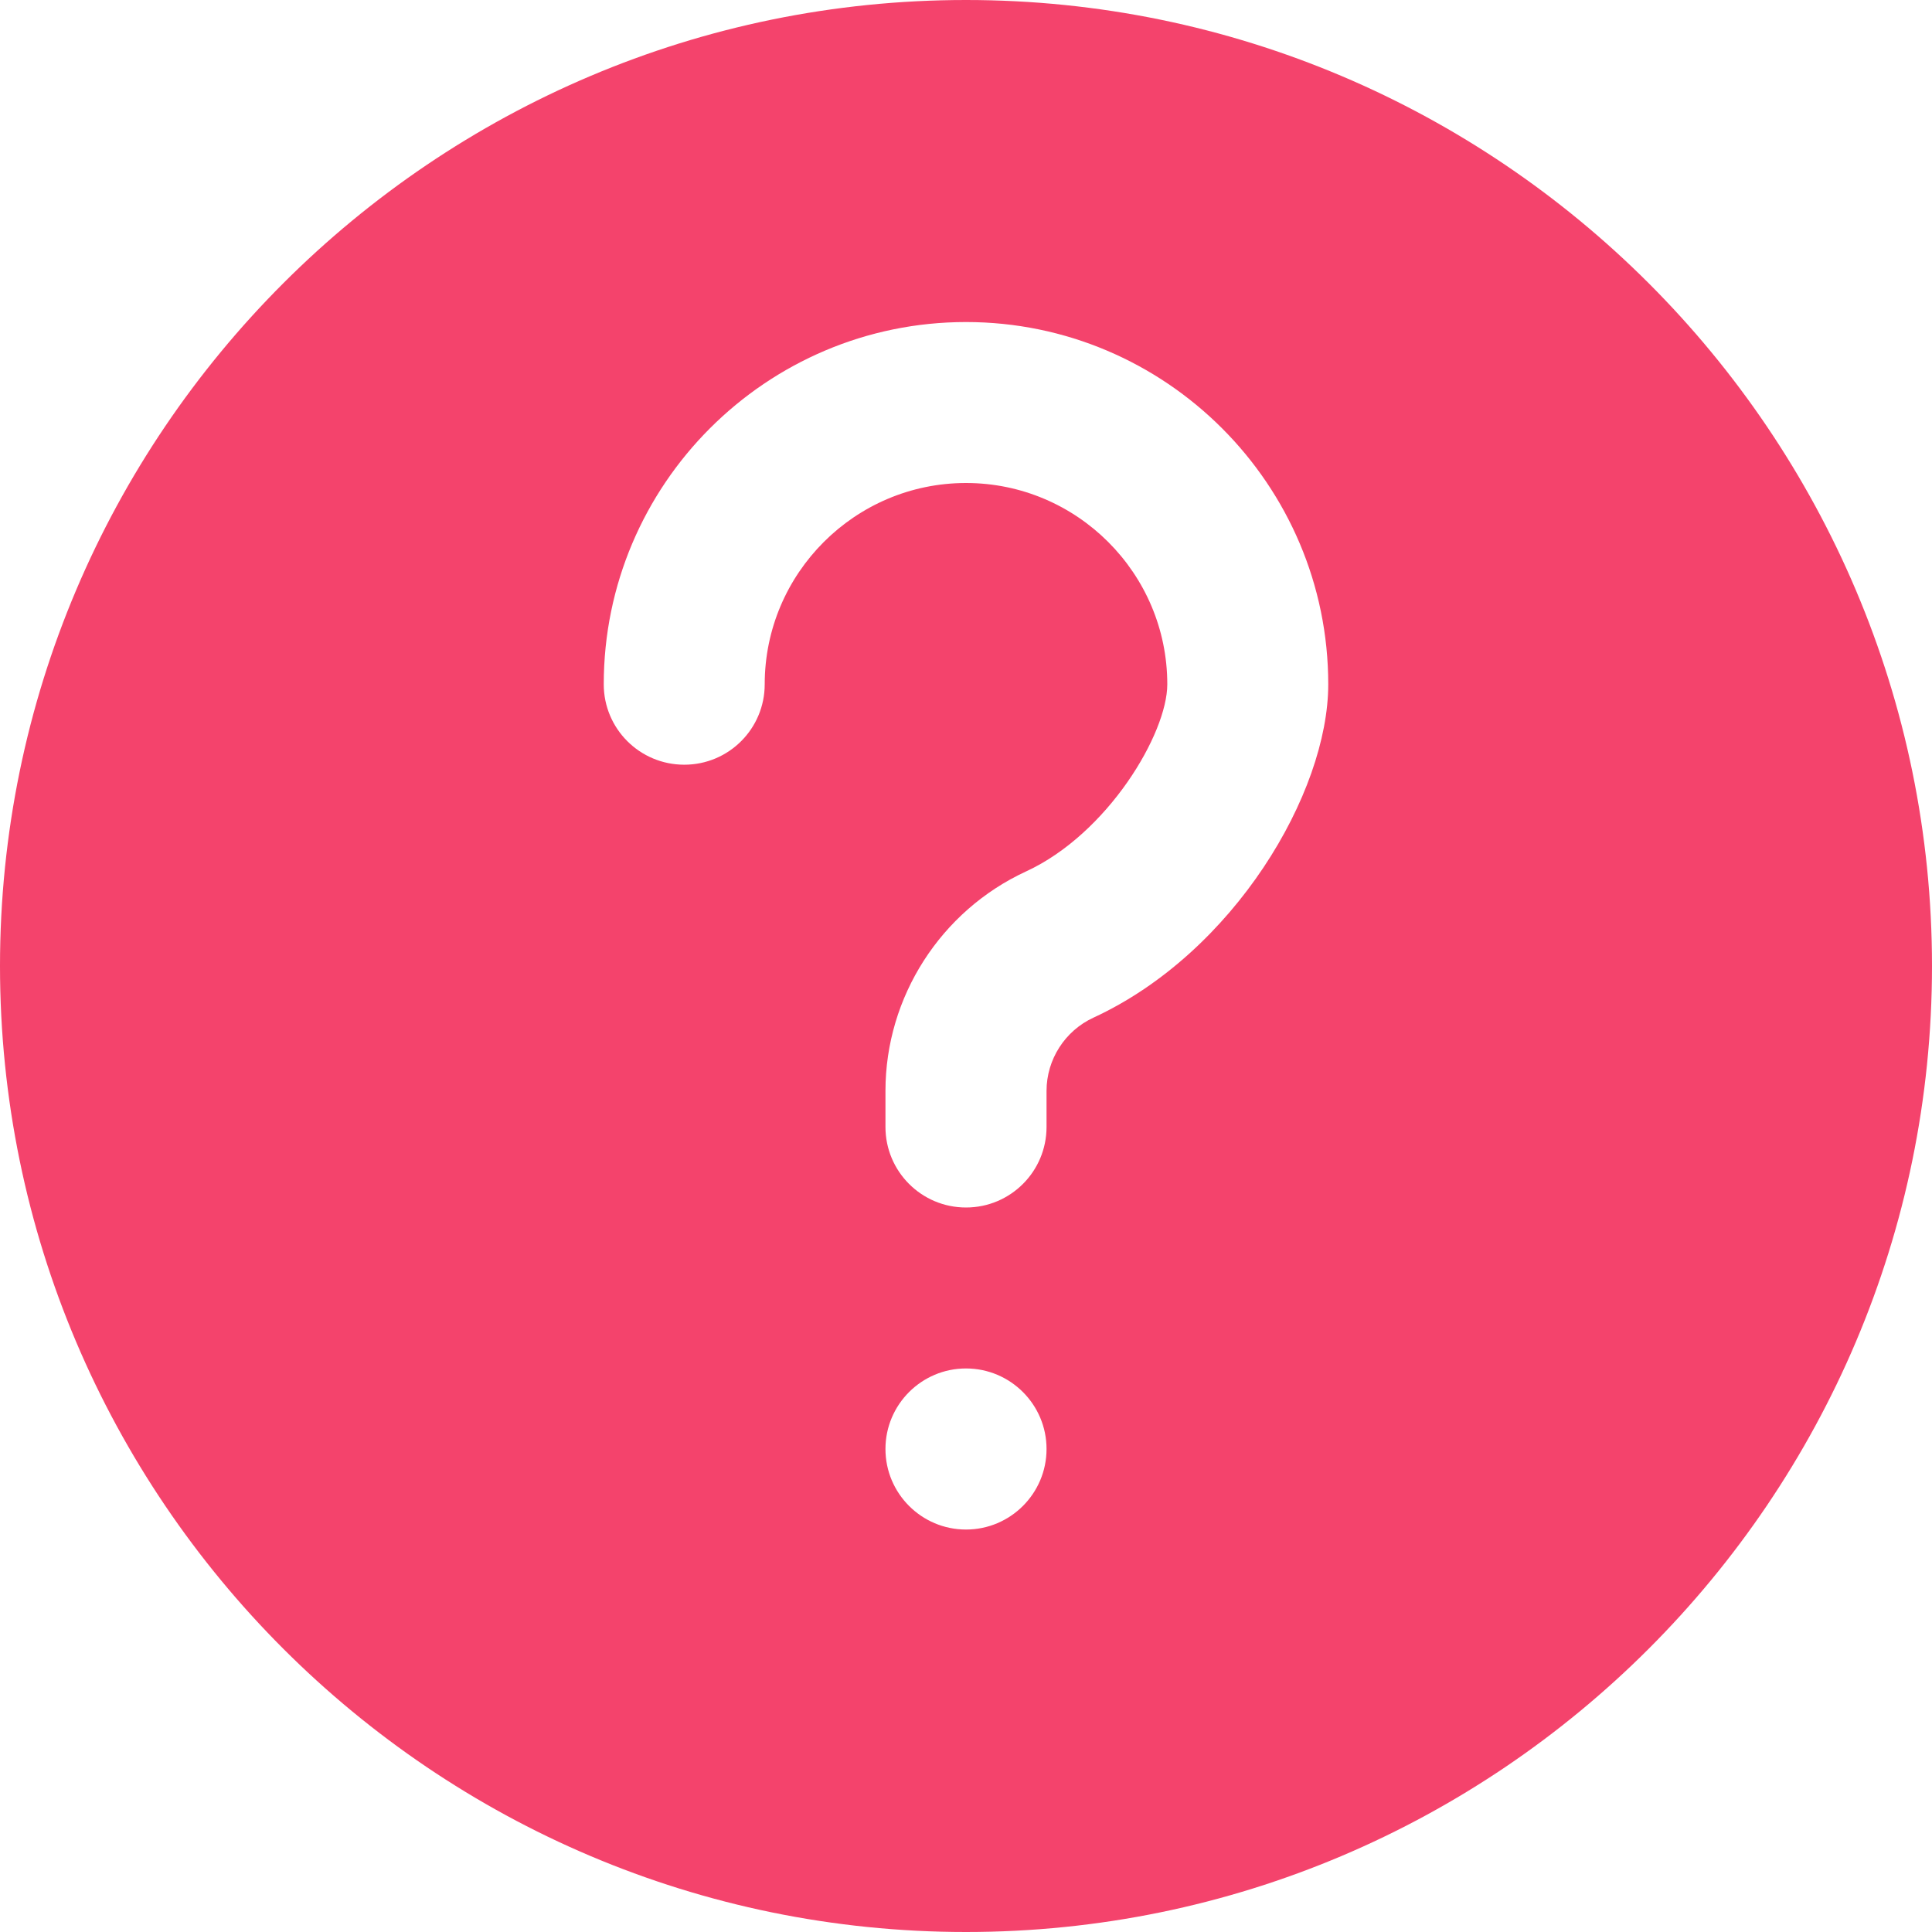
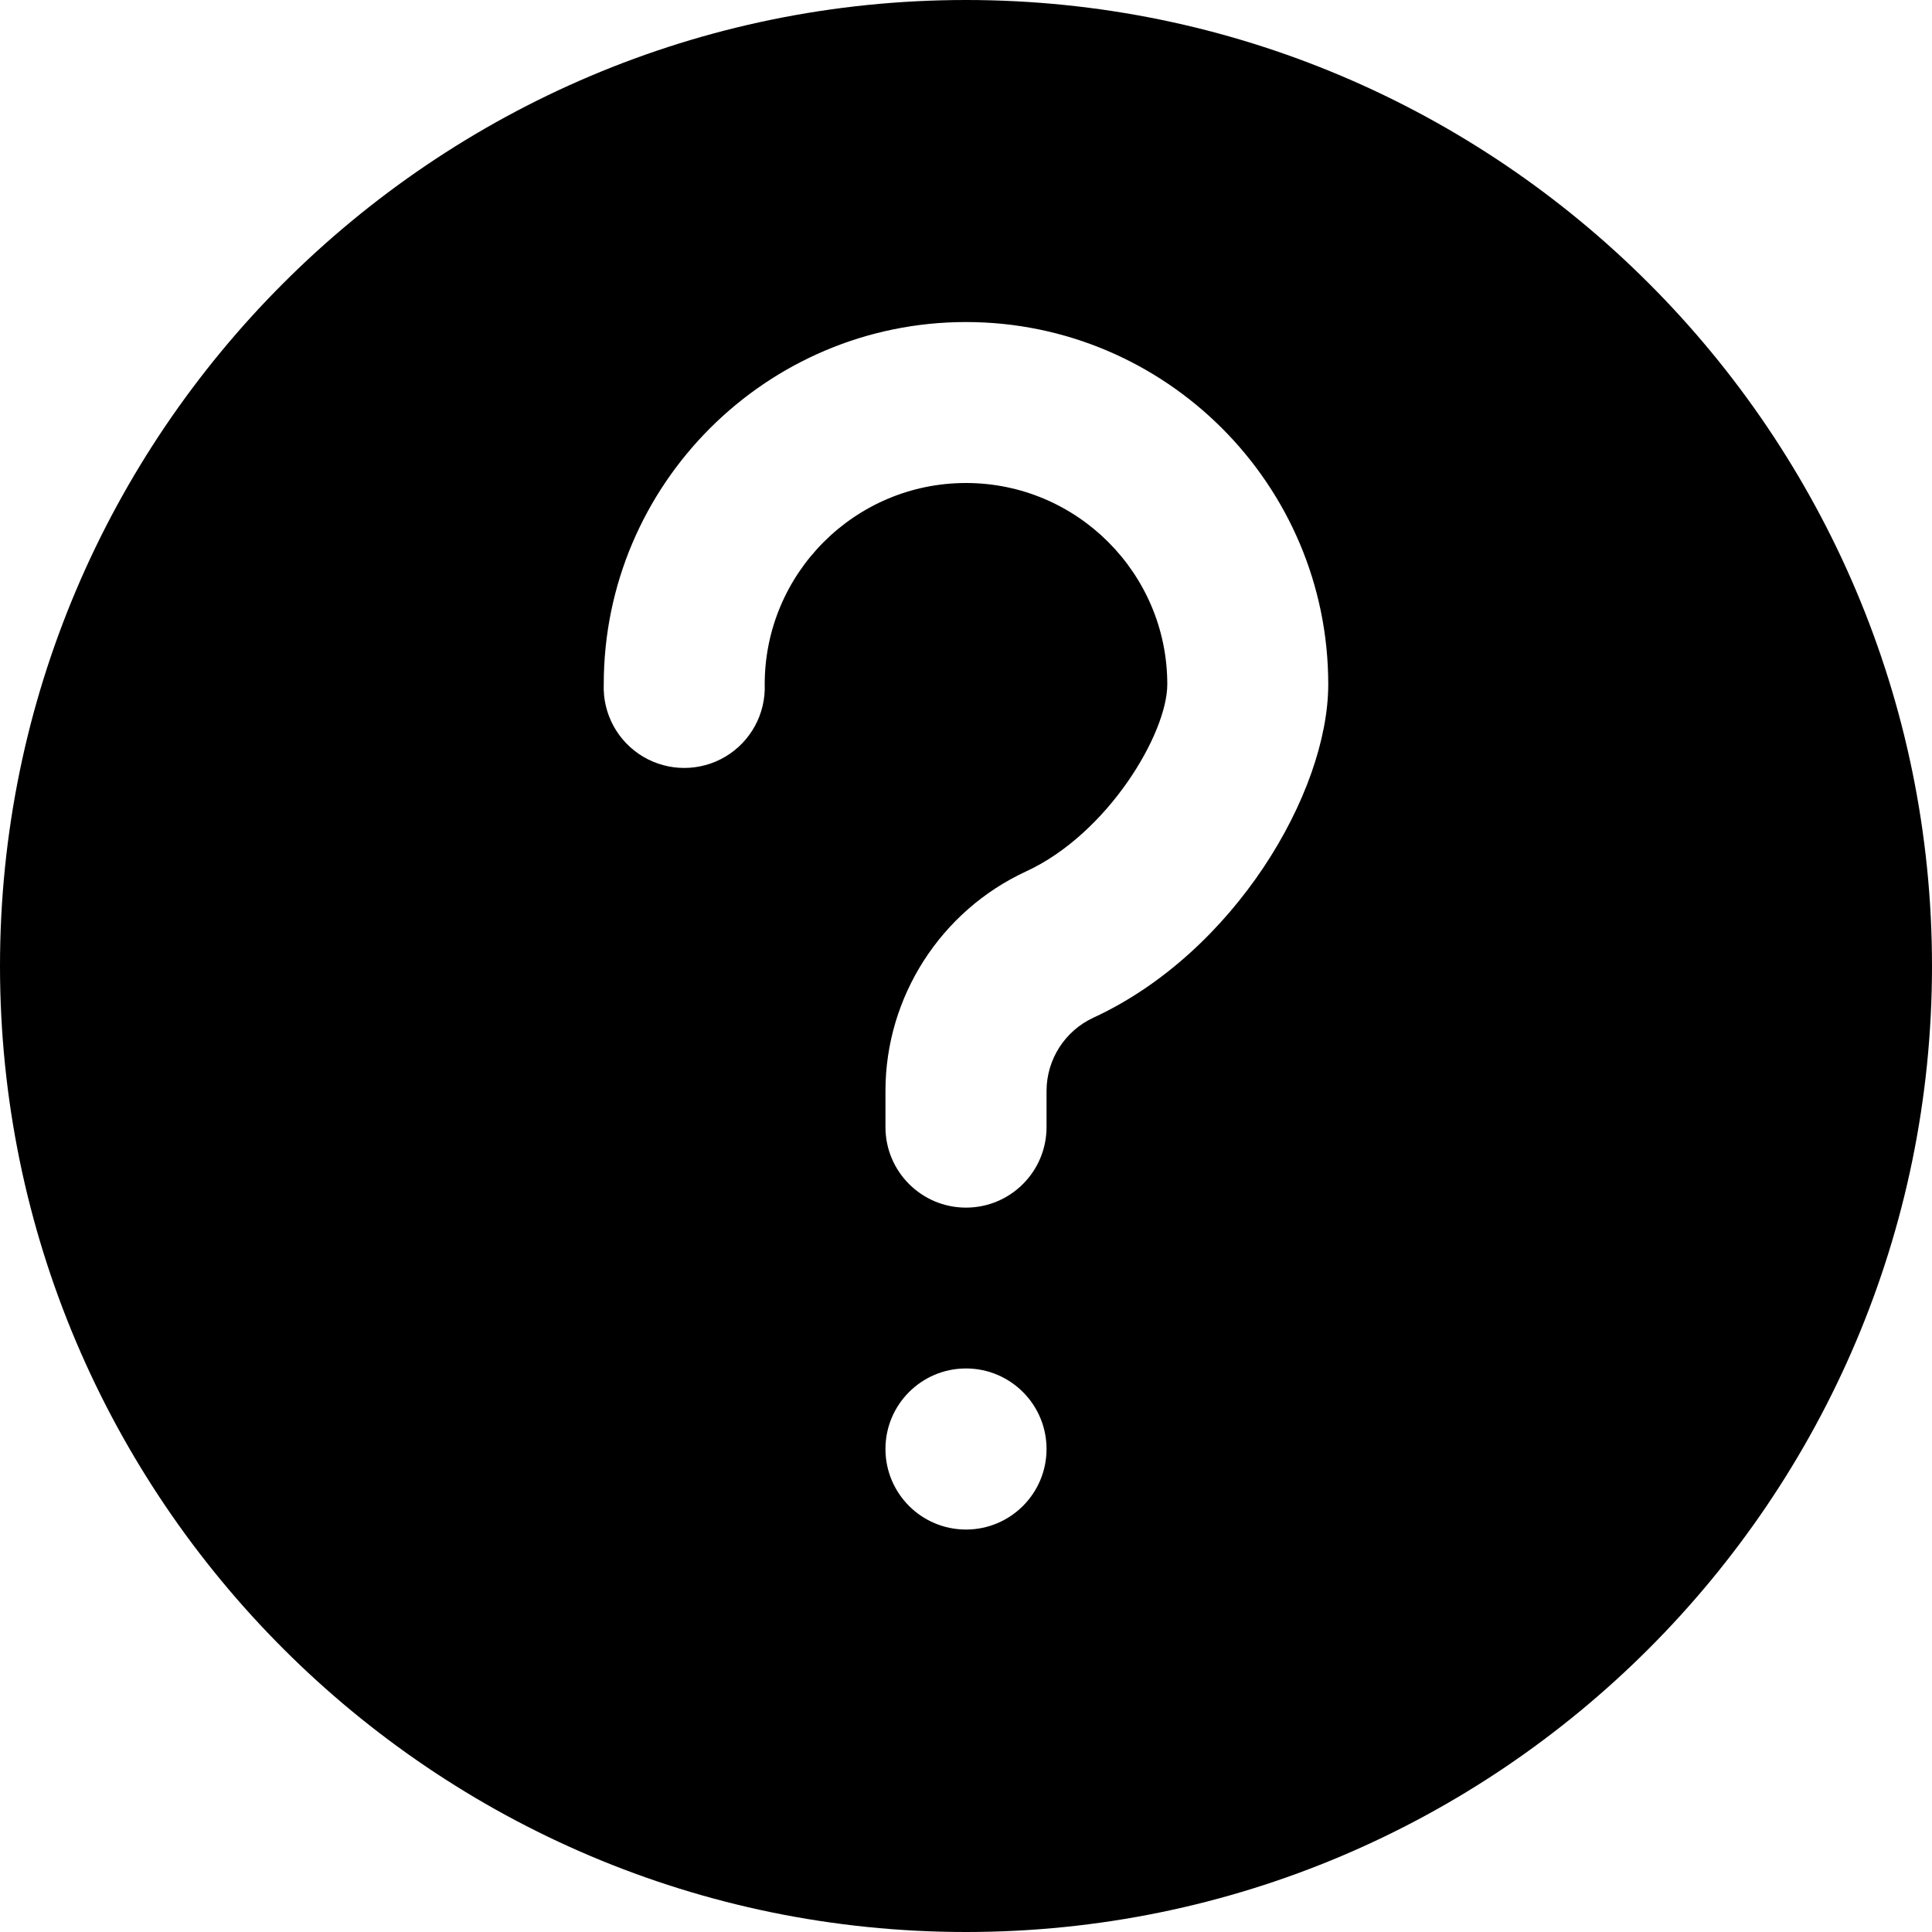
- <svg xmlns="http://www.w3.org/2000/svg" width="16" height="16" viewBox="0 0 16 16" fill="none">
-   <path d="M8 0C3.589 0 0 3.589 0 8C0 12.411 3.589 16 8 16C12.411 16 16 12.411 16 8C16 3.589 12.411 0 8 0ZM8 12.667C7.632 12.667 7.333 12.368 7.333 12C7.333 11.632 7.632 11.333 8 11.333C8.368 11.333 8.667 11.632 8.667 12C8.667 12.368 8.368 12.667 8 12.667ZM9.055 8.428C8.819 8.537 8.667 8.775 8.667 9.034V9.333C8.667 9.701 8.369 10 8 10C7.631 10 7.333 9.701 7.333 9.333V9.034C7.333 8.256 7.791 7.543 8.497 7.217C9.176 6.904 9.667 6.074 9.667 5.667C9.667 4.748 8.919 4 8 4C7.081 4 6.333 4.748 6.333 5.667C6.333 6.035 6.035 6.333 5.667 6.333C5.298 6.333 5 6.035 5 5.667C5 4.013 6.346 2.667 8 2.667C9.654 2.667 11 4.013 11 5.667C11 6.567 10.219 7.891 9.055 8.428Z" fill="#F4436C" />
+ <svg xmlns="http://www.w3.org/2000/svg" viewBox="0 0 16 16">
+   <path d="M8 0C3.589 0 0 3.589 0 8s3.589 8 8 8 8-3.589 8-8-3.589-8-8-8zm0 12.667a.667.667 0 110-1.334.667.667 0 010 1.334zm1.055-4.239a.67.67 0 00-.388.606v.3a.666.666 0 11-1.334 0v-.3c0-.778.458-1.491 1.164-1.817.679-.313 1.17-1.143 1.17-1.55C9.667 4.748 8.919 4 8 4c-.92 0-1.667.748-1.667 1.667a.667.667 0 11-1.333 0c0-1.654 1.346-3 3-3s3 1.346 3 3c0 .9-.781 2.224-1.945 2.761z" />
</svg>
